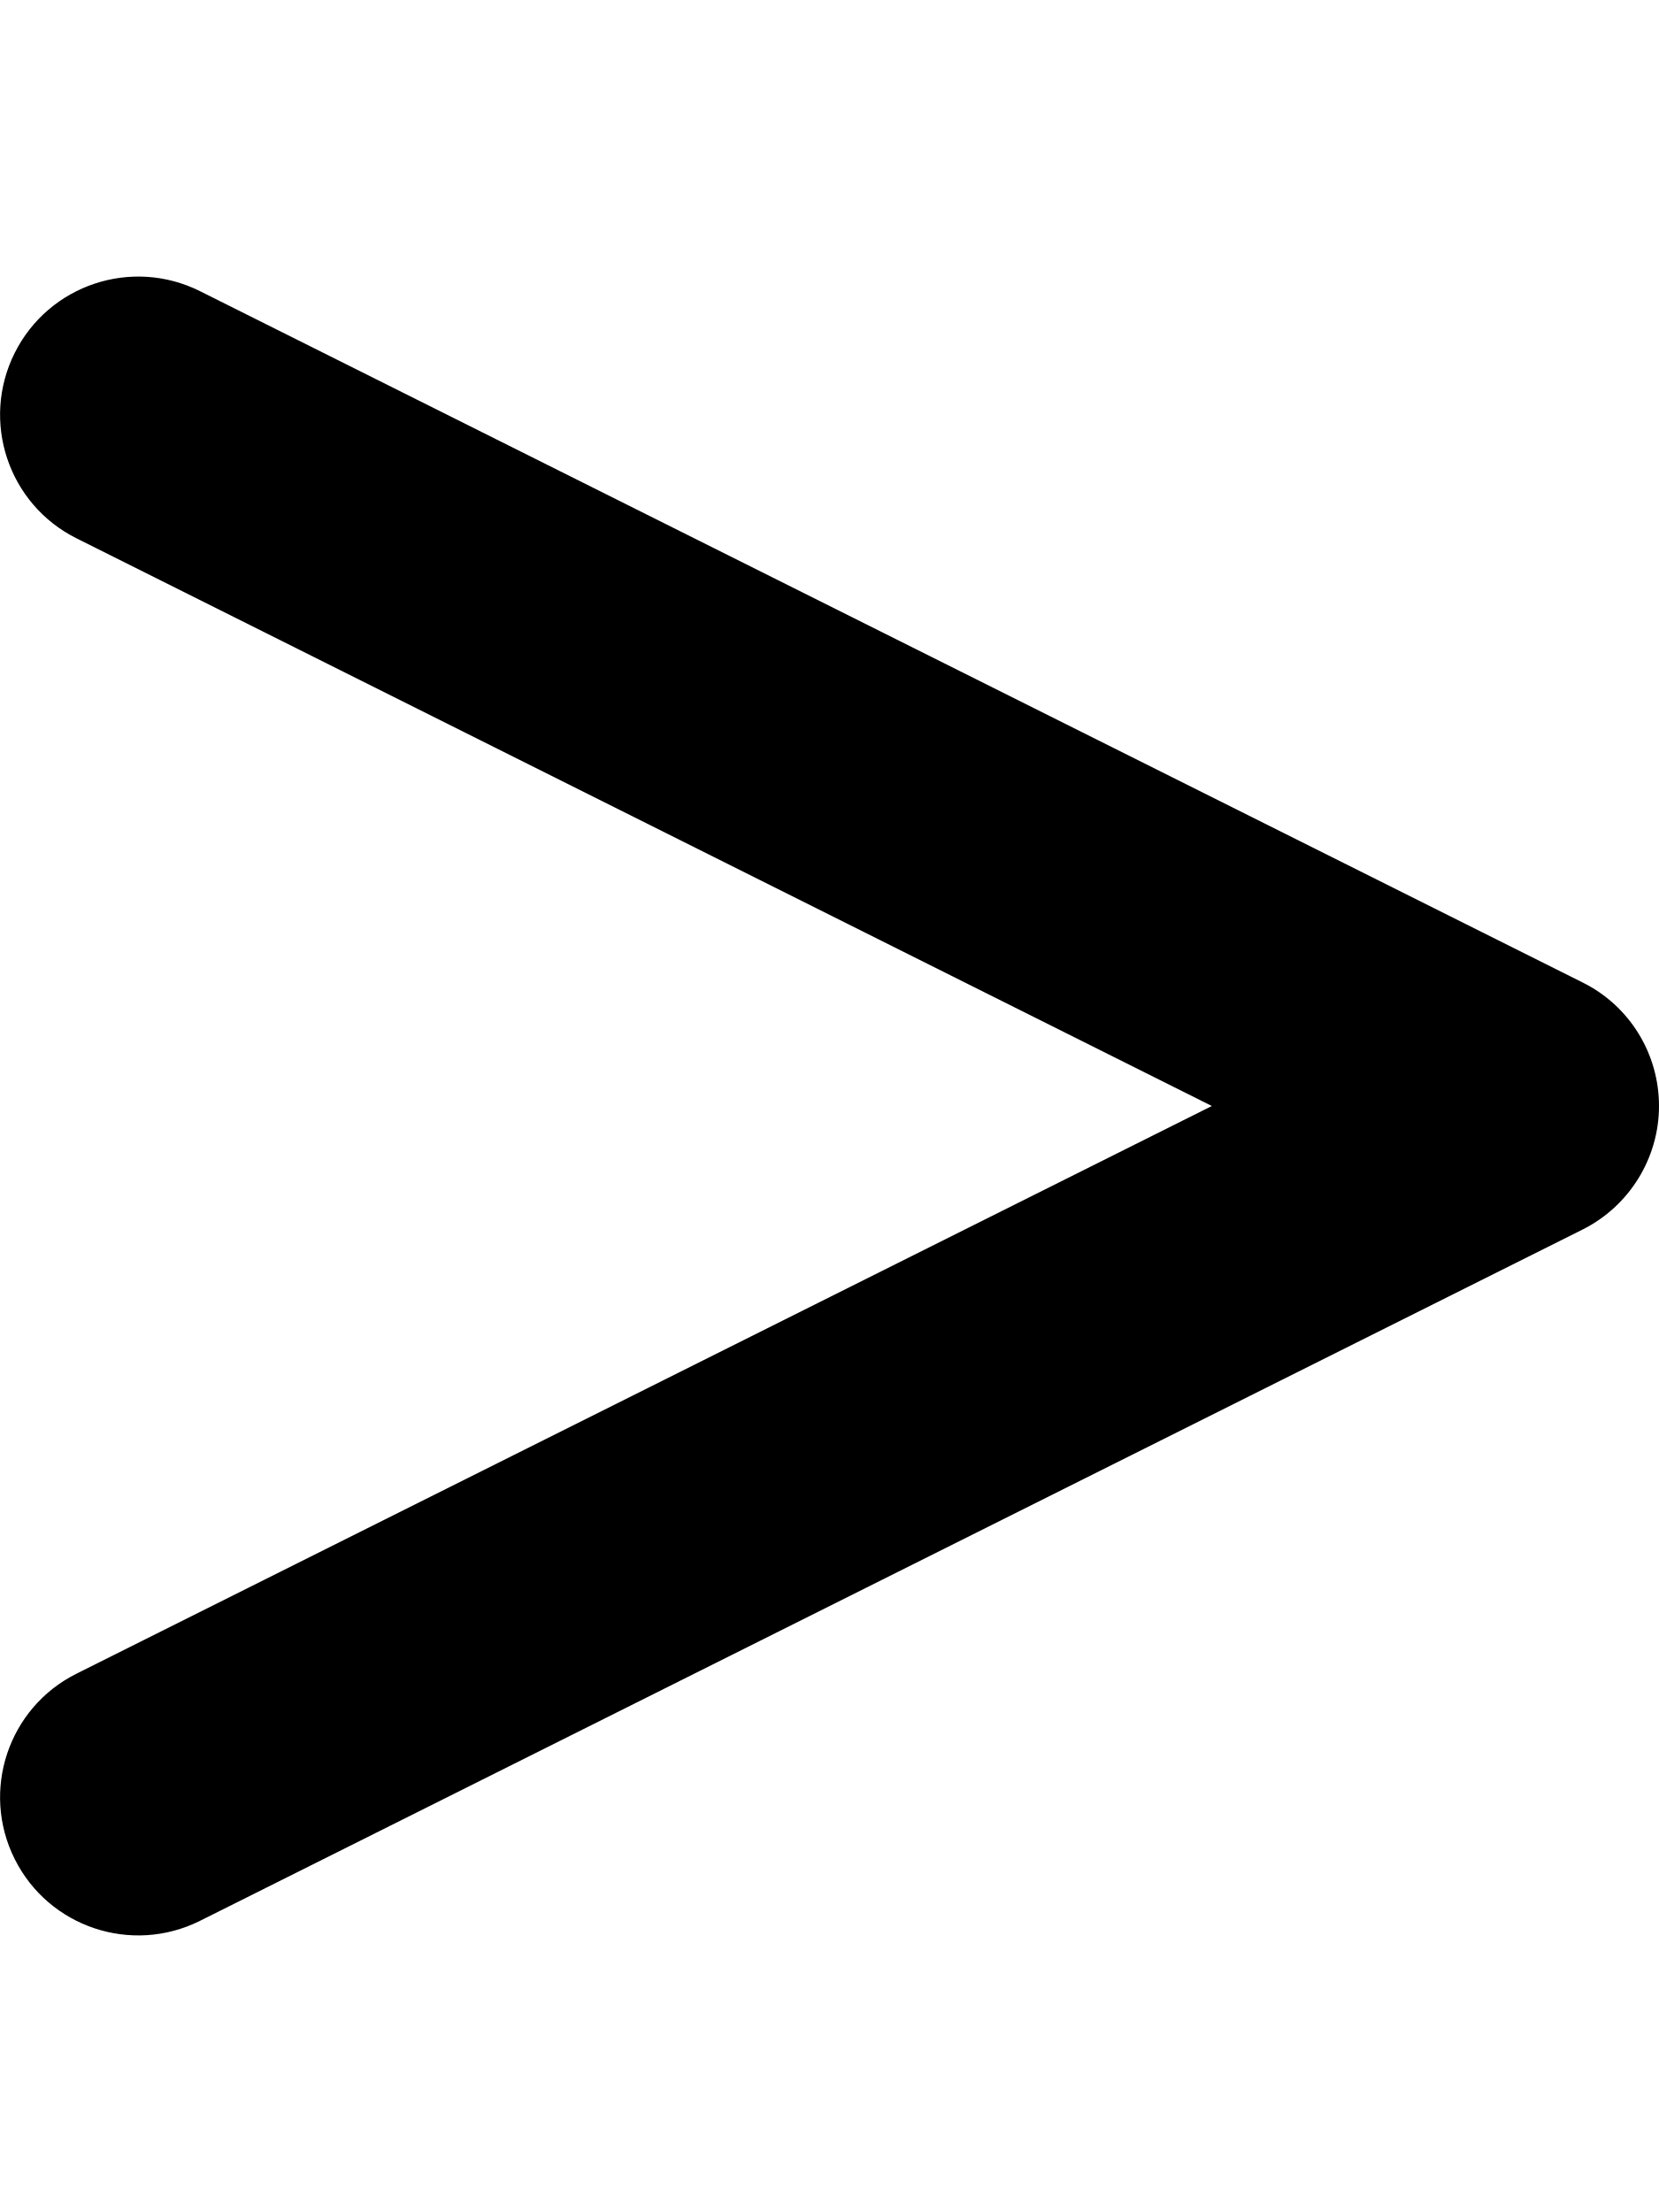
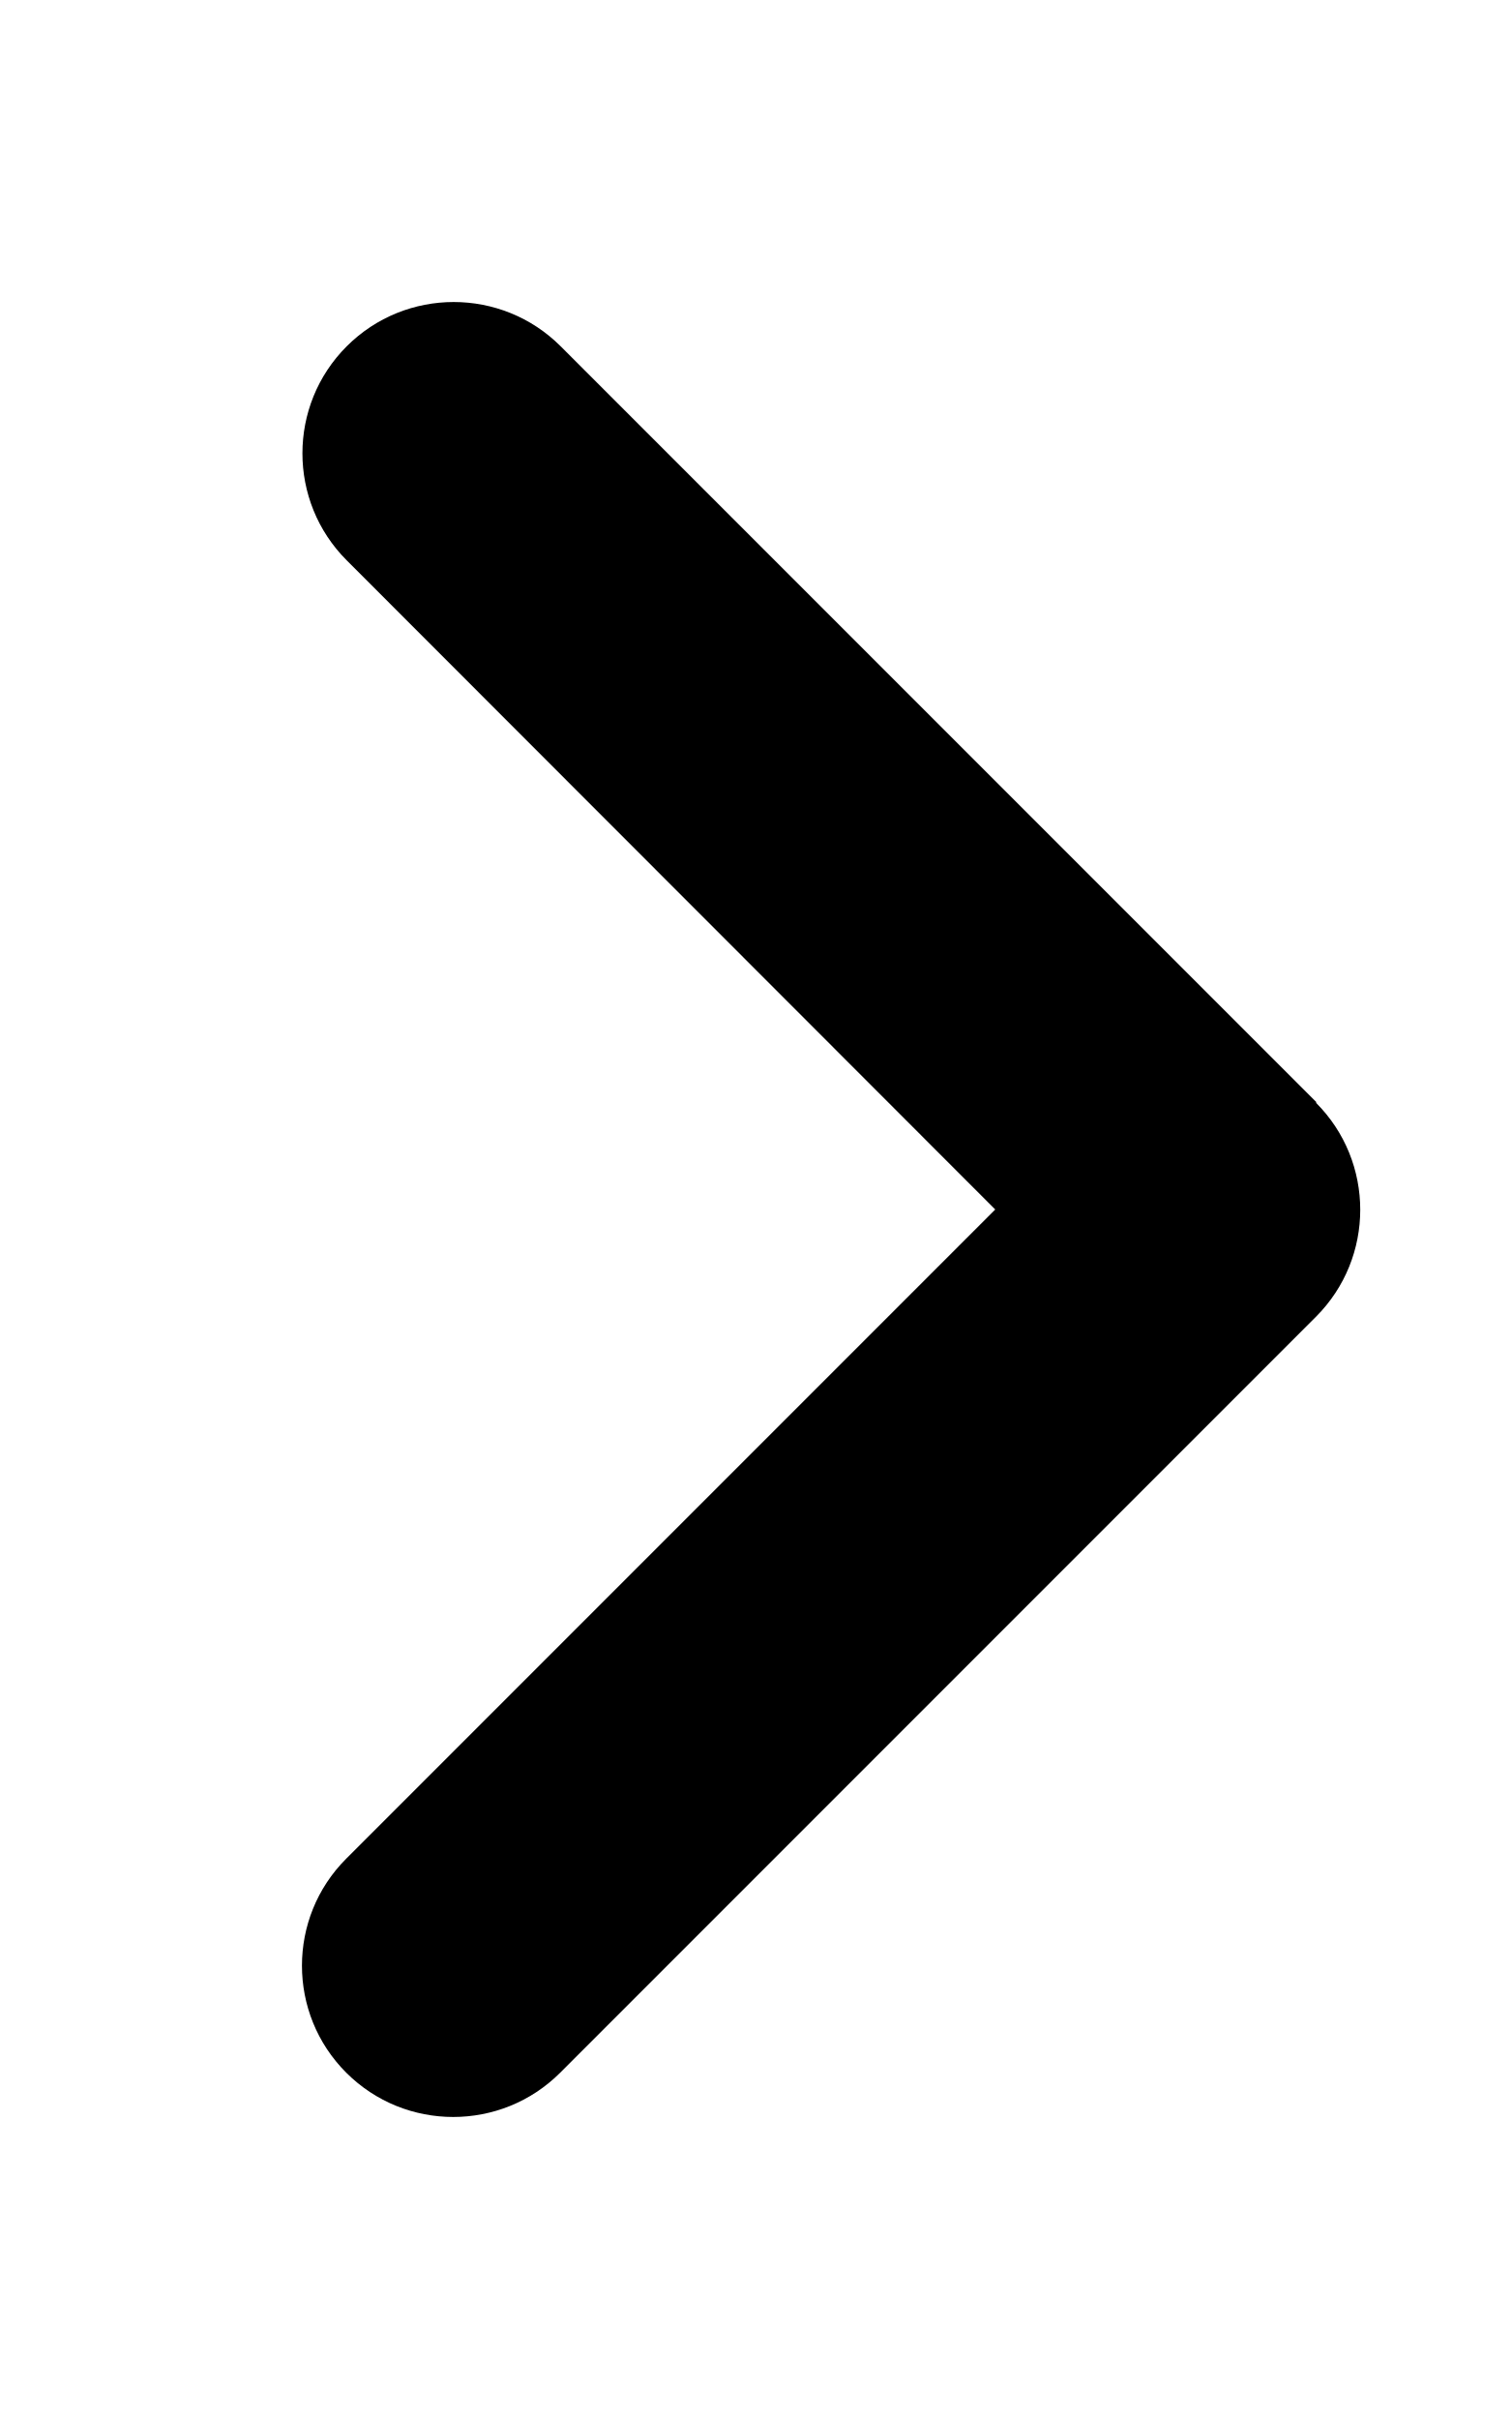
- <svg xmlns="http://www.w3.org/2000/svg" viewBox="0 0 384 512">
-   <path d="M3.4 81.7c-7.9 15.8-1.5 35 14.3 42.9L280.5 256 17.7 387.4C1.9 395.3-4.5 414.5 3.4 430.3s27.1 22.2 42.9 14.3l320-160c10.8-5.4 17.7-16.5 17.7-28.6s-6.8-23.2-17.7-28.6l-320-160c-15.8-7.9-35-1.5-42.9 14.3z" />
+ <svg xmlns="http://www.w3.org/2000/svg" viewBox="0 0 320 512">
+   <path d="M278.6 233.4c12.5 12.5 12.5 32.8 0 45.3l-160 160c-12.5 12.5-32.8 12.5-45.3 0s-12.5-32.8 0-45.3L210.7 256 73.4 118.6c-12.5-12.5-12.5-32.8 0-45.3s32.8-12.5 45.3 0l160 160z" />
</svg>
